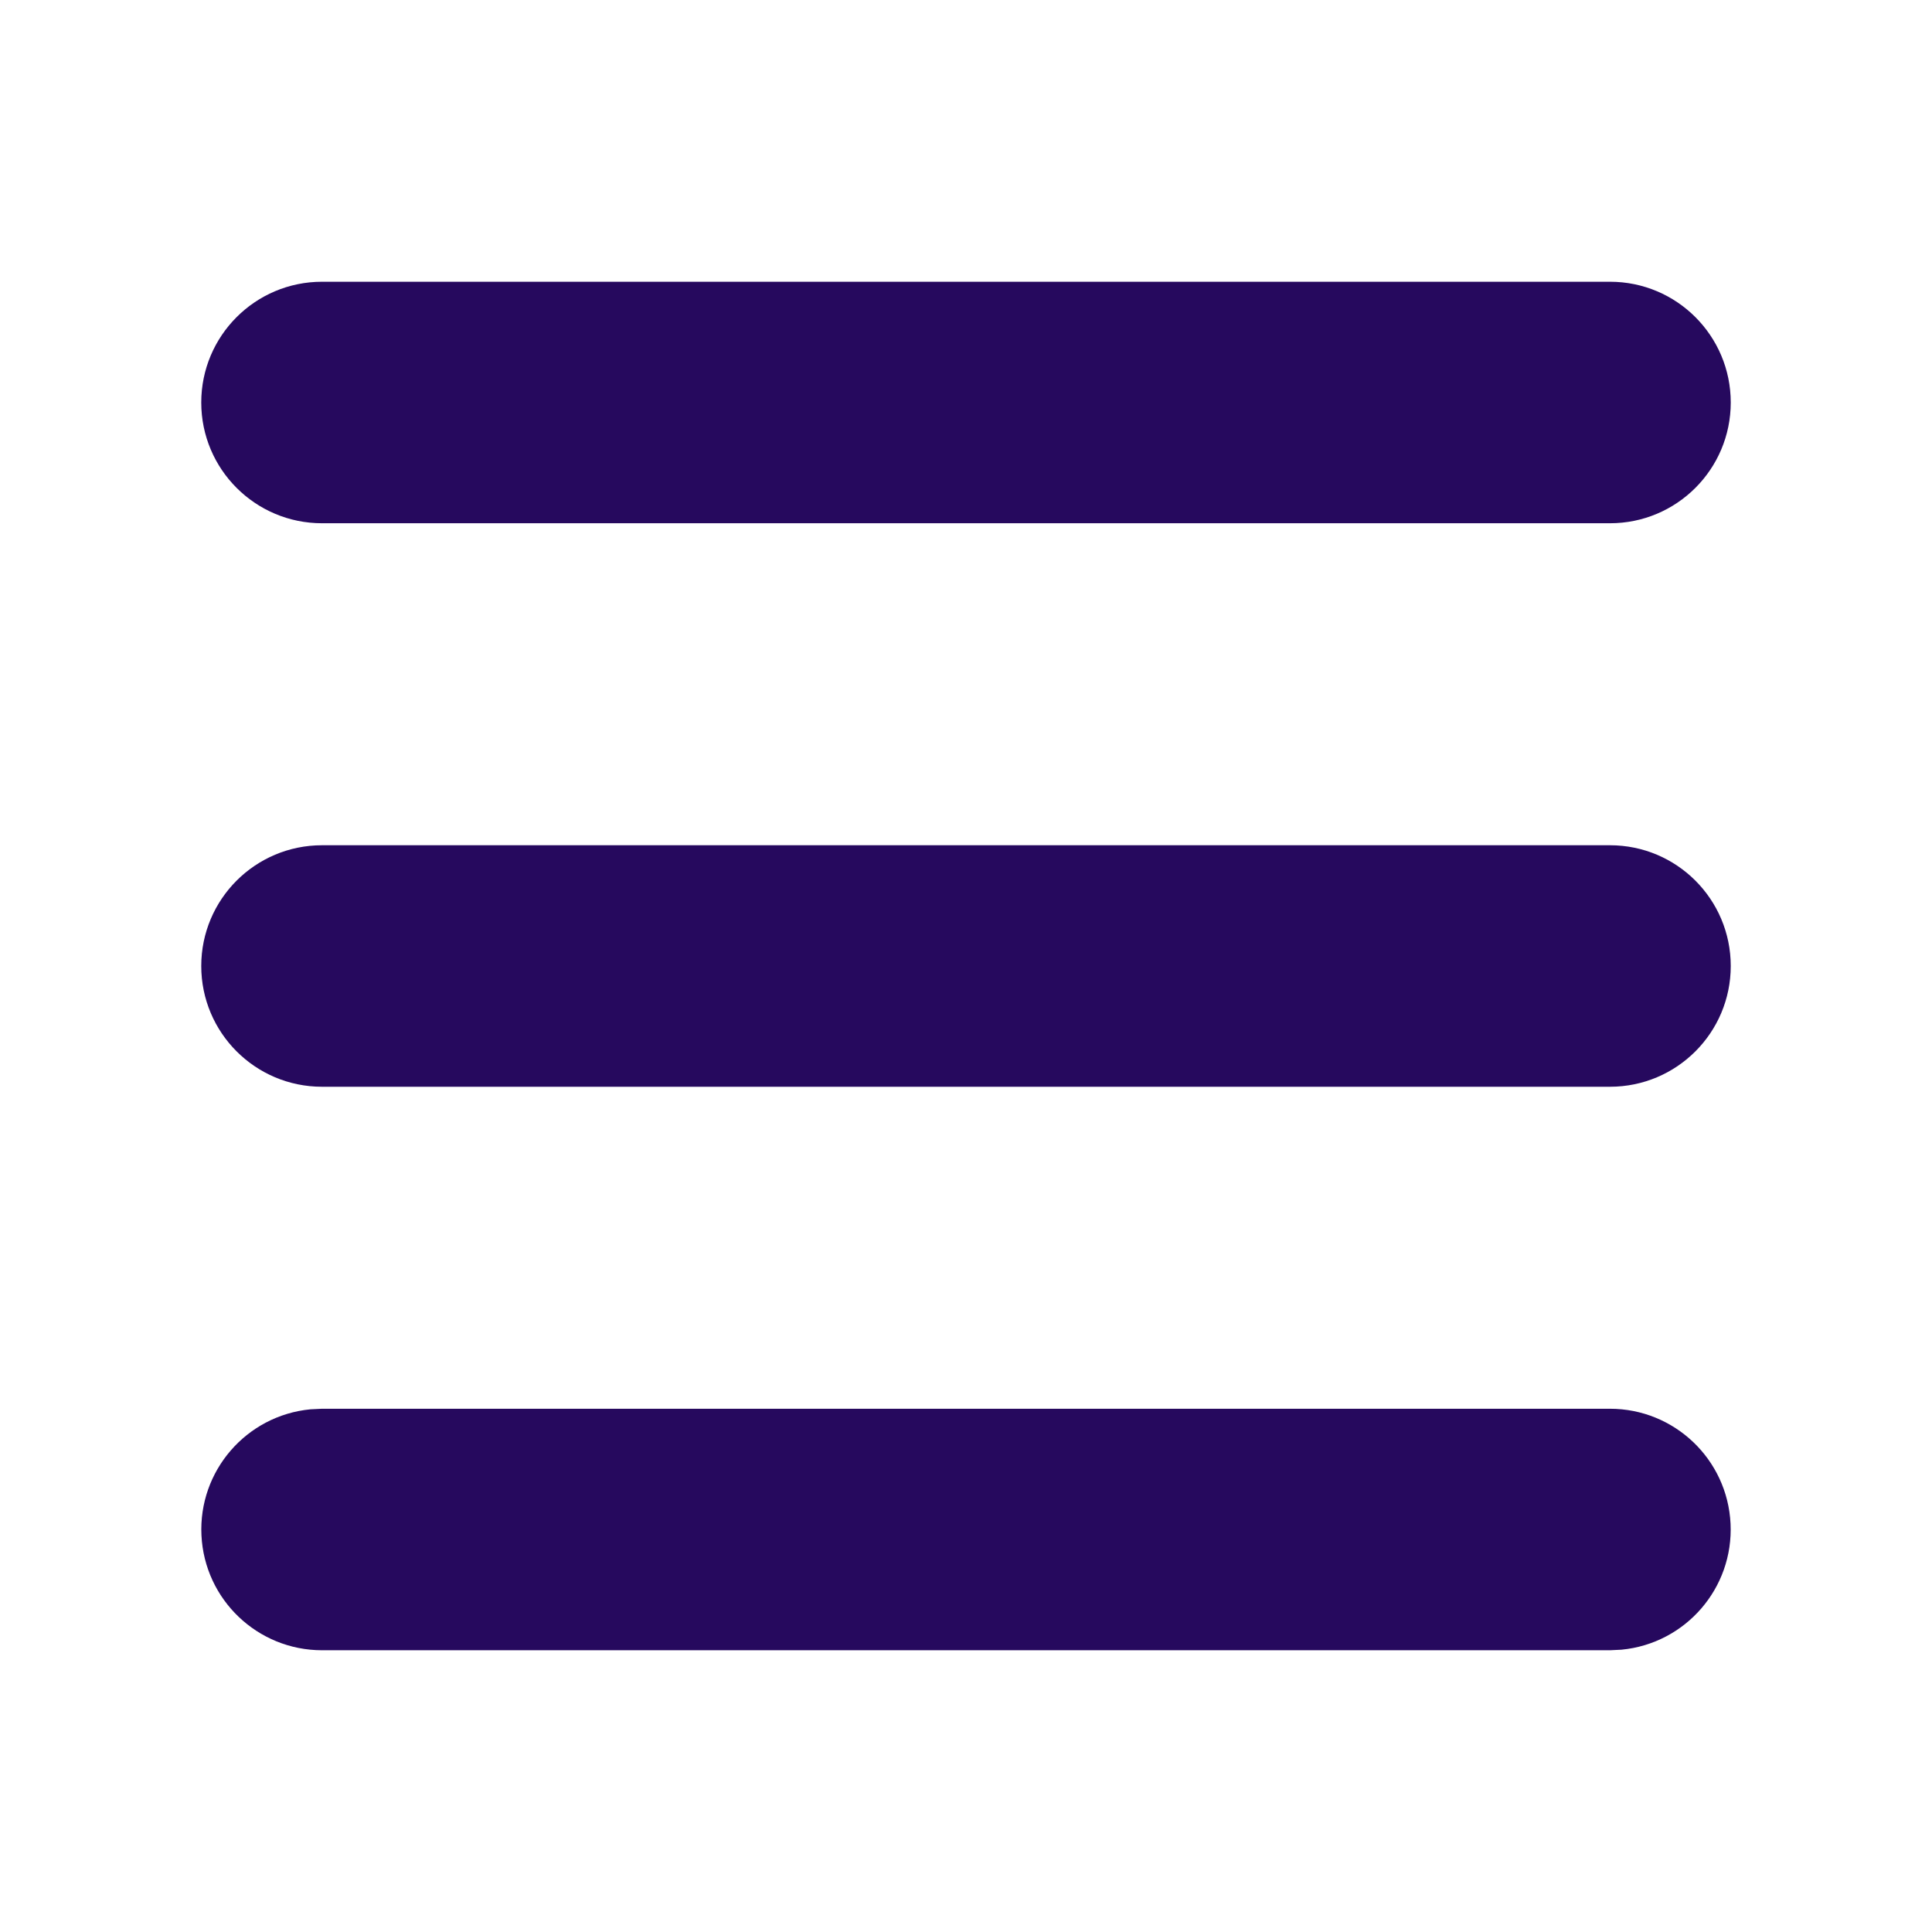
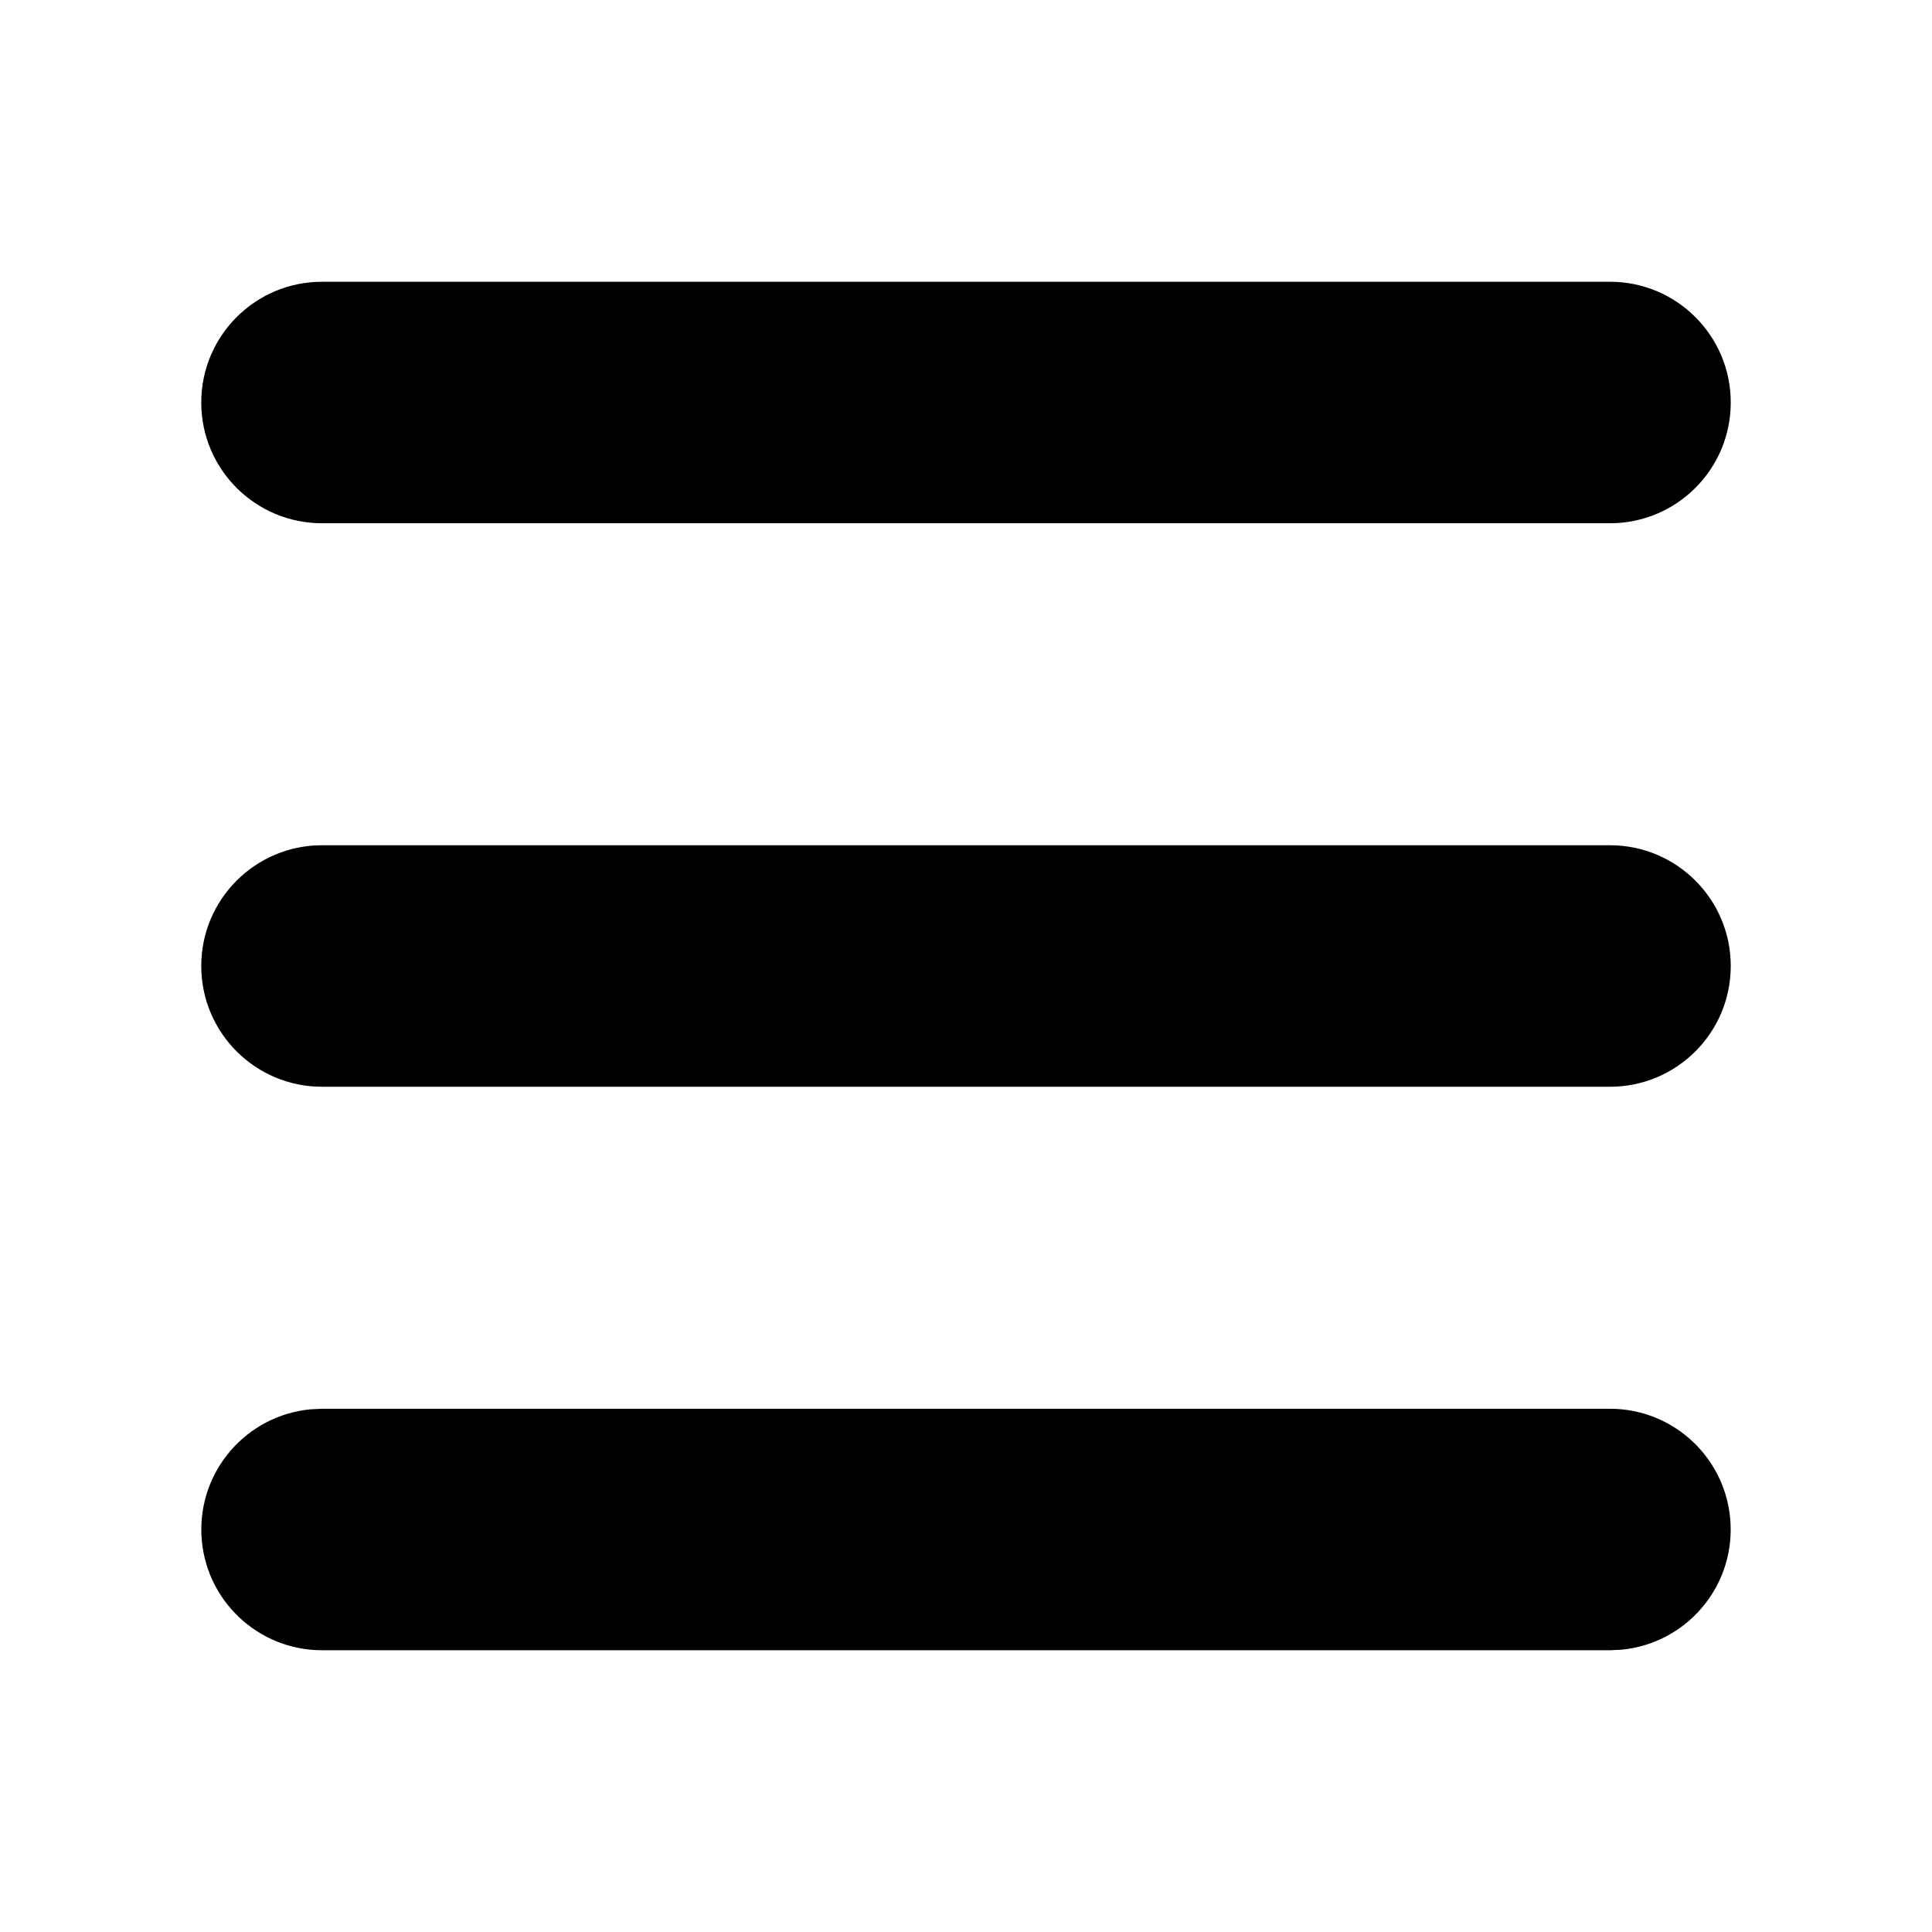
<svg xmlns="http://www.w3.org/2000/svg" width="128" height="128" viewBox="0 0 24 24">
  <g fill="none">
    <path d="M24 0v24H0V0zM12.593 23.258l-.011.002l-.071.035l-.02.004l-.014-.004l-.071-.035c-.01-.004-.019-.001-.024.005l-.004.01l-.017.428l.005.02l.01.013l.104.074l.015.004l.012-.004l.104-.074l.012-.016l.004-.017l-.017-.427c-.002-.01-.009-.017-.017-.018m.265-.113l-.013.002l-.185.093l-.01.01l-.003.011l.018.43l.005.012l.008.007l.201.093c.012.004.023 0 .029-.008l.004-.014l-.034-.614c-.003-.012-.01-.02-.02-.022m-.715.002a.023.023 0 0 0-.027.006l-.006.014l-.034.614c0 .012.007.02.017.024l.015-.002l.201-.093l.01-.008l.004-.011l.017-.43l-.003-.012l-.01-.01z" />
-     <path fill="#26095e" d="M20 17.5a1.5 1.5 0 0 1 .144 2.993L20 20.5H4a1.5 1.5 0 0 1-.144-2.993L4 17.5zm0-7a1.5 1.5 0 0 1 0 3H4a1.5 1.5 0 0 1 0-3zm0-7a1.5 1.5 0 0 1 0 3H4a1.5 1.5 0 1 1 0-3z" />
+     <path fill="#000000" d="M20 17.5a1.5 1.5 0 0 1 .144 2.993L20 20.5H4a1.5 1.5 0 0 1-.144-2.993L4 17.5zm0-7a1.5 1.5 0 0 1 0 3H4a1.5 1.5 0 0 1 0-3zm0-7a1.5 1.5 0 0 1 0 3H4a1.5 1.5 0 1 1 0-3z" />
  </g>
</svg>
